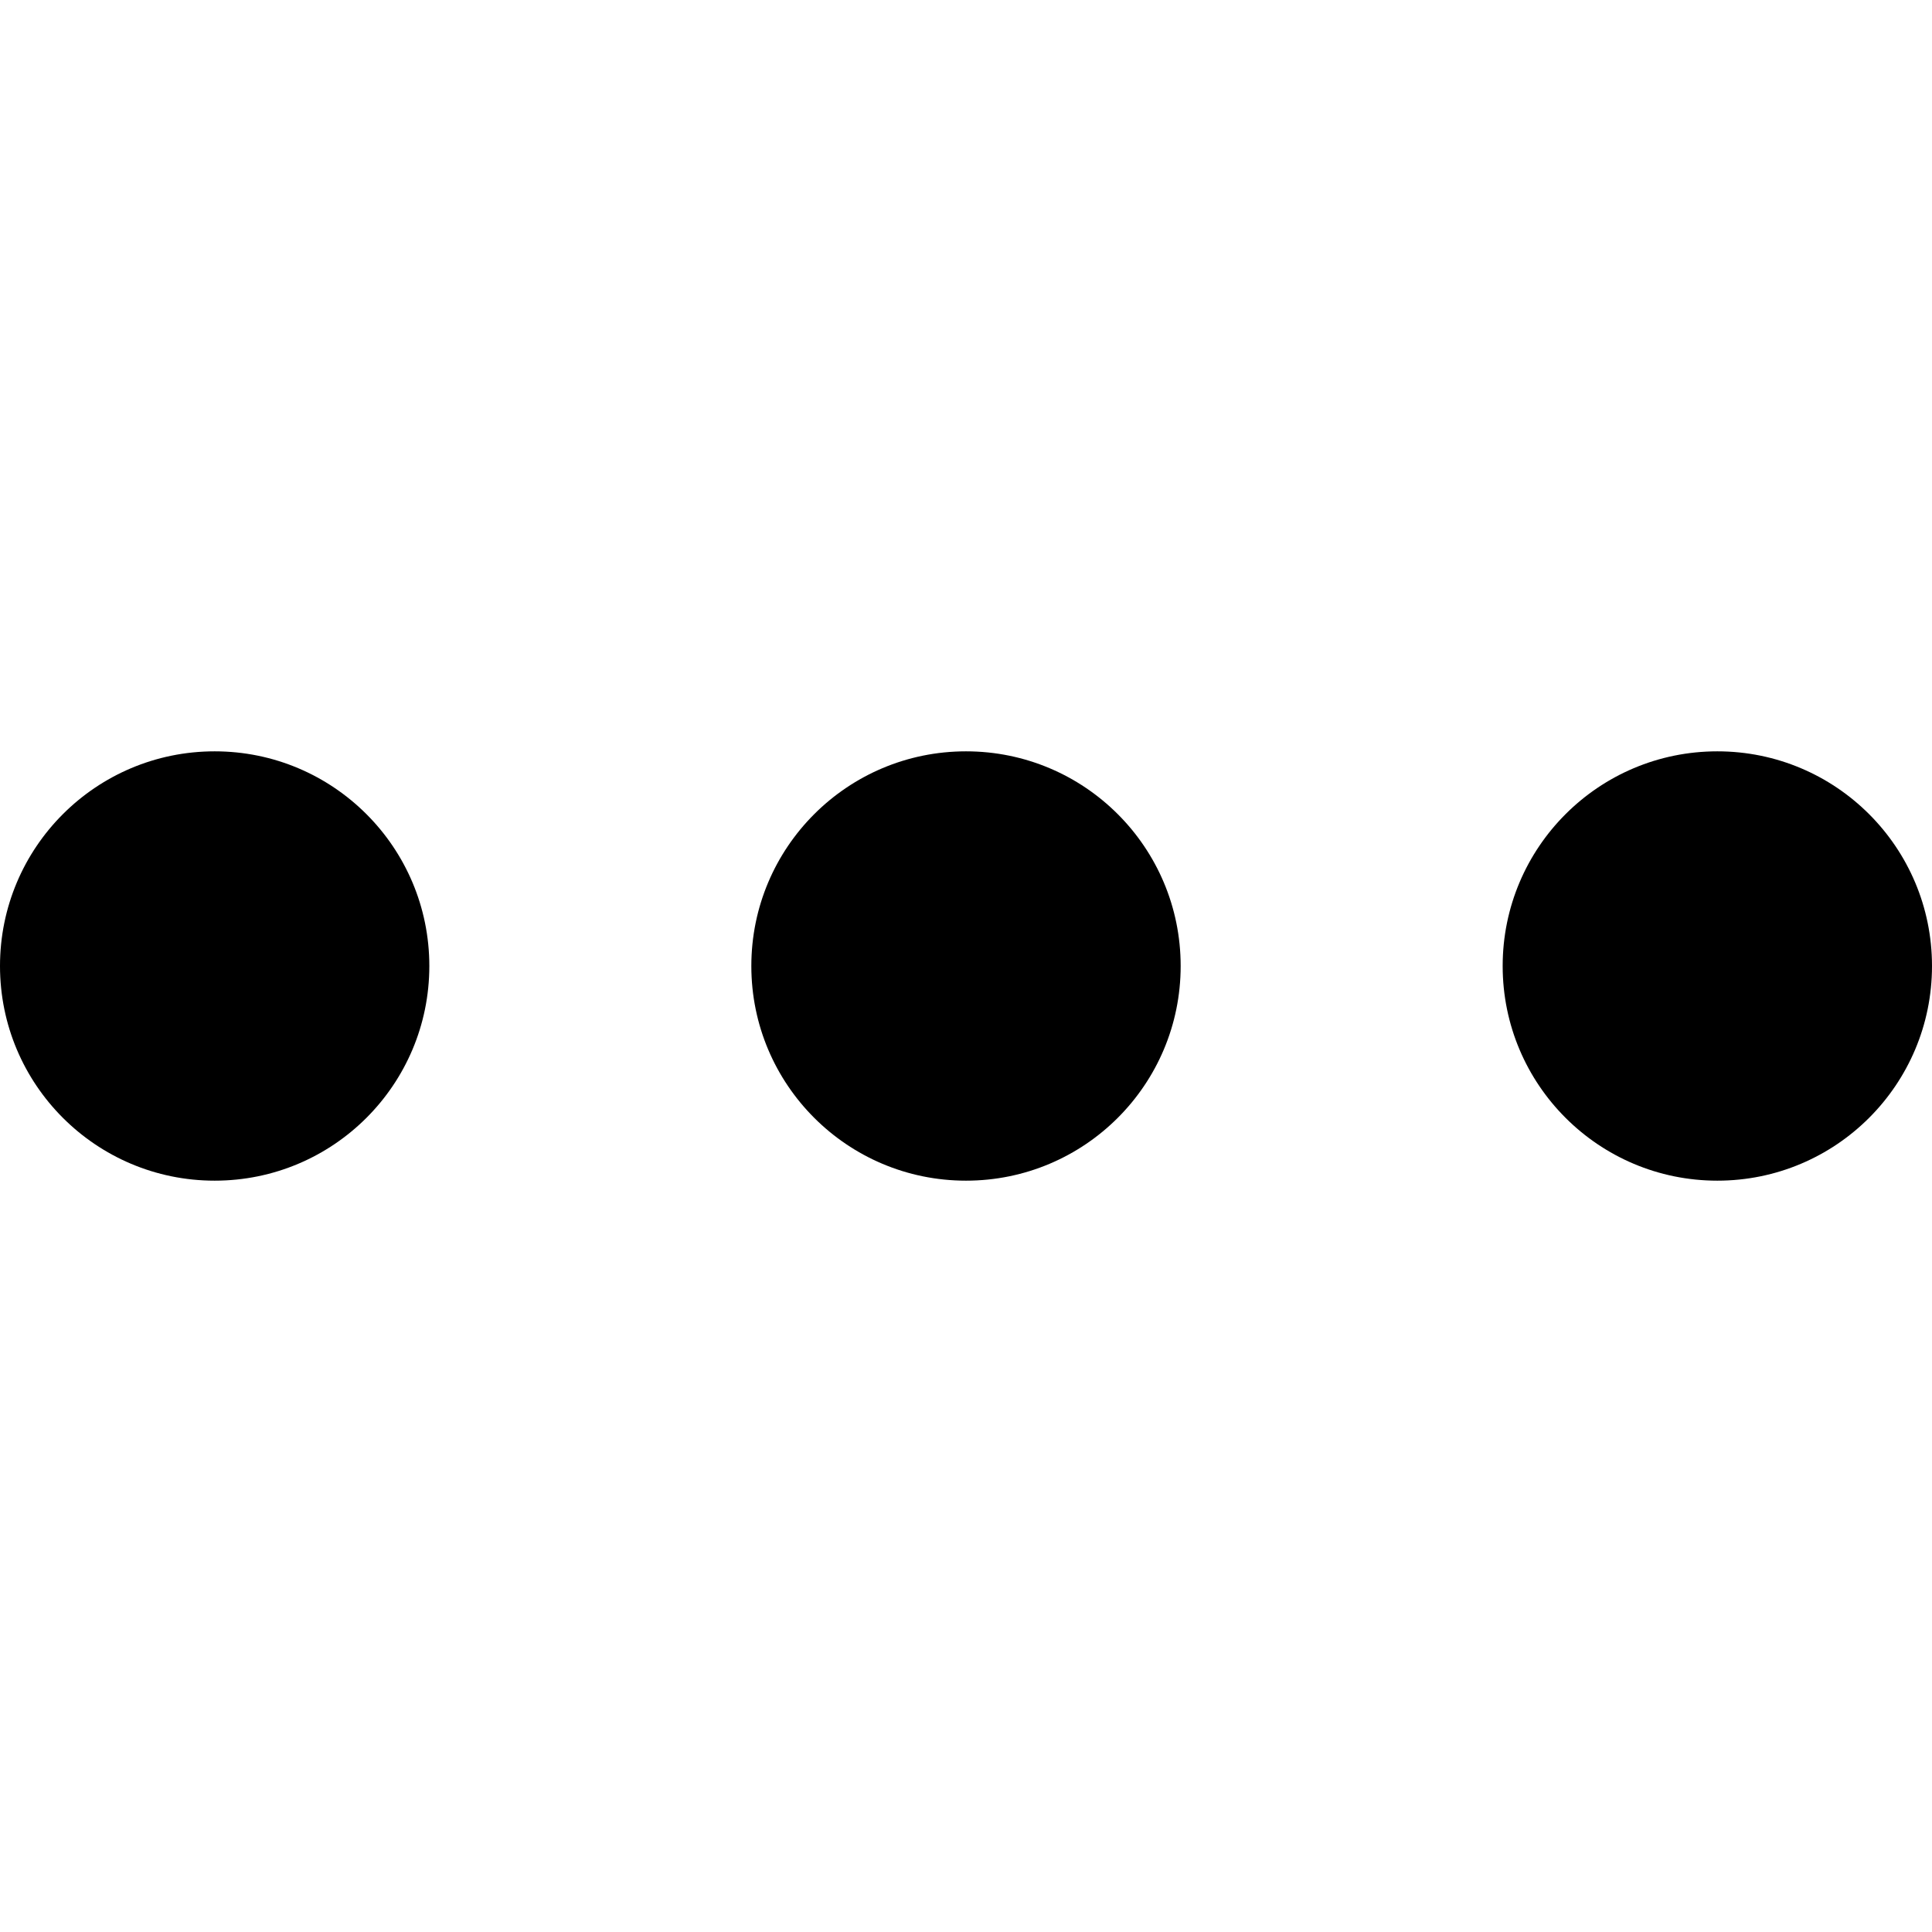
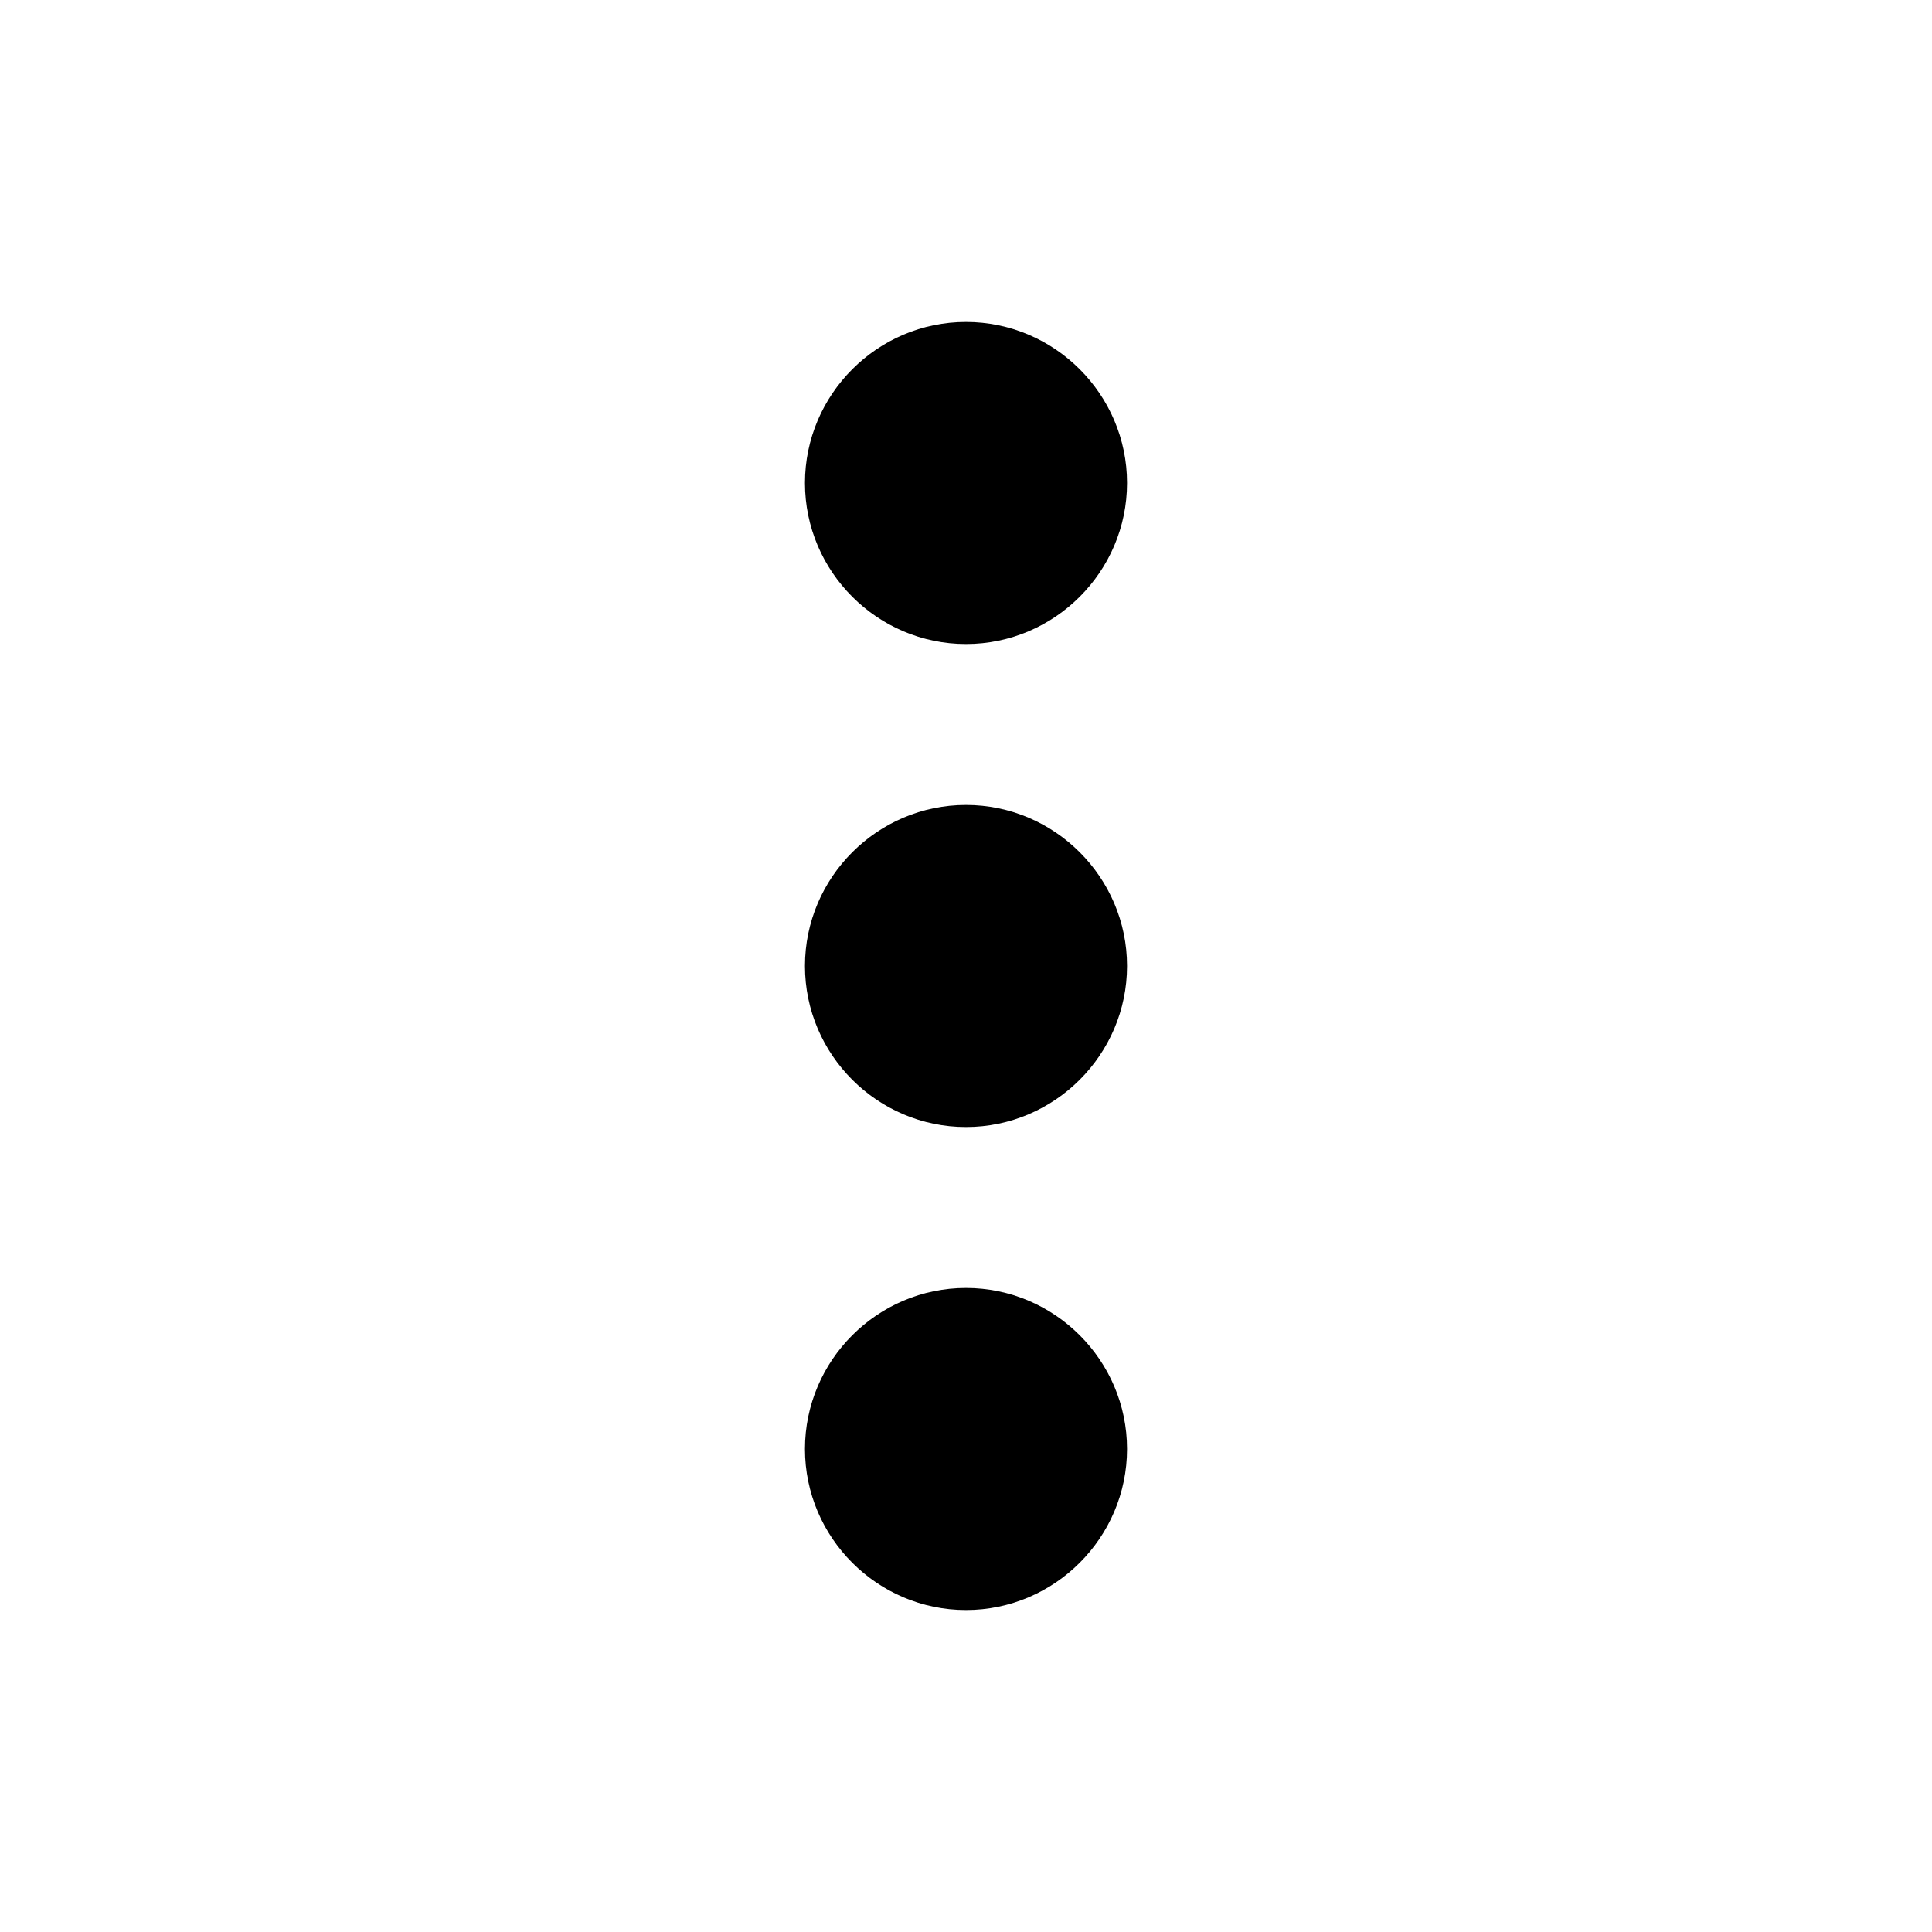
- <svg xmlns="http://www.w3.org/2000/svg" width="18" height="18" viewBox="0 0 18 18" fill="none">
-   <path fill-rule="evenodd" clip-rule="evenodd" d="M2 7C0.895 7 0 7.895 0 9C0 10.105 0.895 11 2 11C3.105 11 4 10.105 4 9C4 7.895 3.105 7 2 7ZM7 9C7 7.895 7.895 7 9 7C10.105 7 11 7.895 11 9C11 10.105 10.105 11 9 11C7.895 11 7 10.105 7 9ZM14 9C14 7.895 14.895 7 16 7C17.105 7 18 7.895 18 9C18 10.105 17.105 11 16 11C14.895 11 14 10.105 14 9Z" fill="currentColor" />
+ <svg xmlns="http://www.w3.org/2000/svg" width="20" height="20" viewBox="0 0 20 20" fill="none">
+   <path d="M10 6.667C10.917 6.667 11.667 5.917 11.667 5C11.667 4.083 10.917 3.333 10 3.333C9.083 3.333 8.333 4.083 8.333 5C8.333 5.917 9.083 6.667 10 6.667ZM10 8.333C9.083 8.333 8.333 9.083 8.333 10C8.333 10.917 9.083 11.667 10 11.667C10.917 11.667 11.667 10.917 11.667 10C11.667 9.083 10.917 8.333 10 8.333ZM10 13.333C9.083 13.333 8.333 14.083 8.333 15C8.333 15.917 9.083 16.667 10 16.667C10.917 16.667 11.667 15.917 11.667 15C11.667 14.083 10.917 13.333 10 13.333Z" fill="currentColor" />
</svg>
